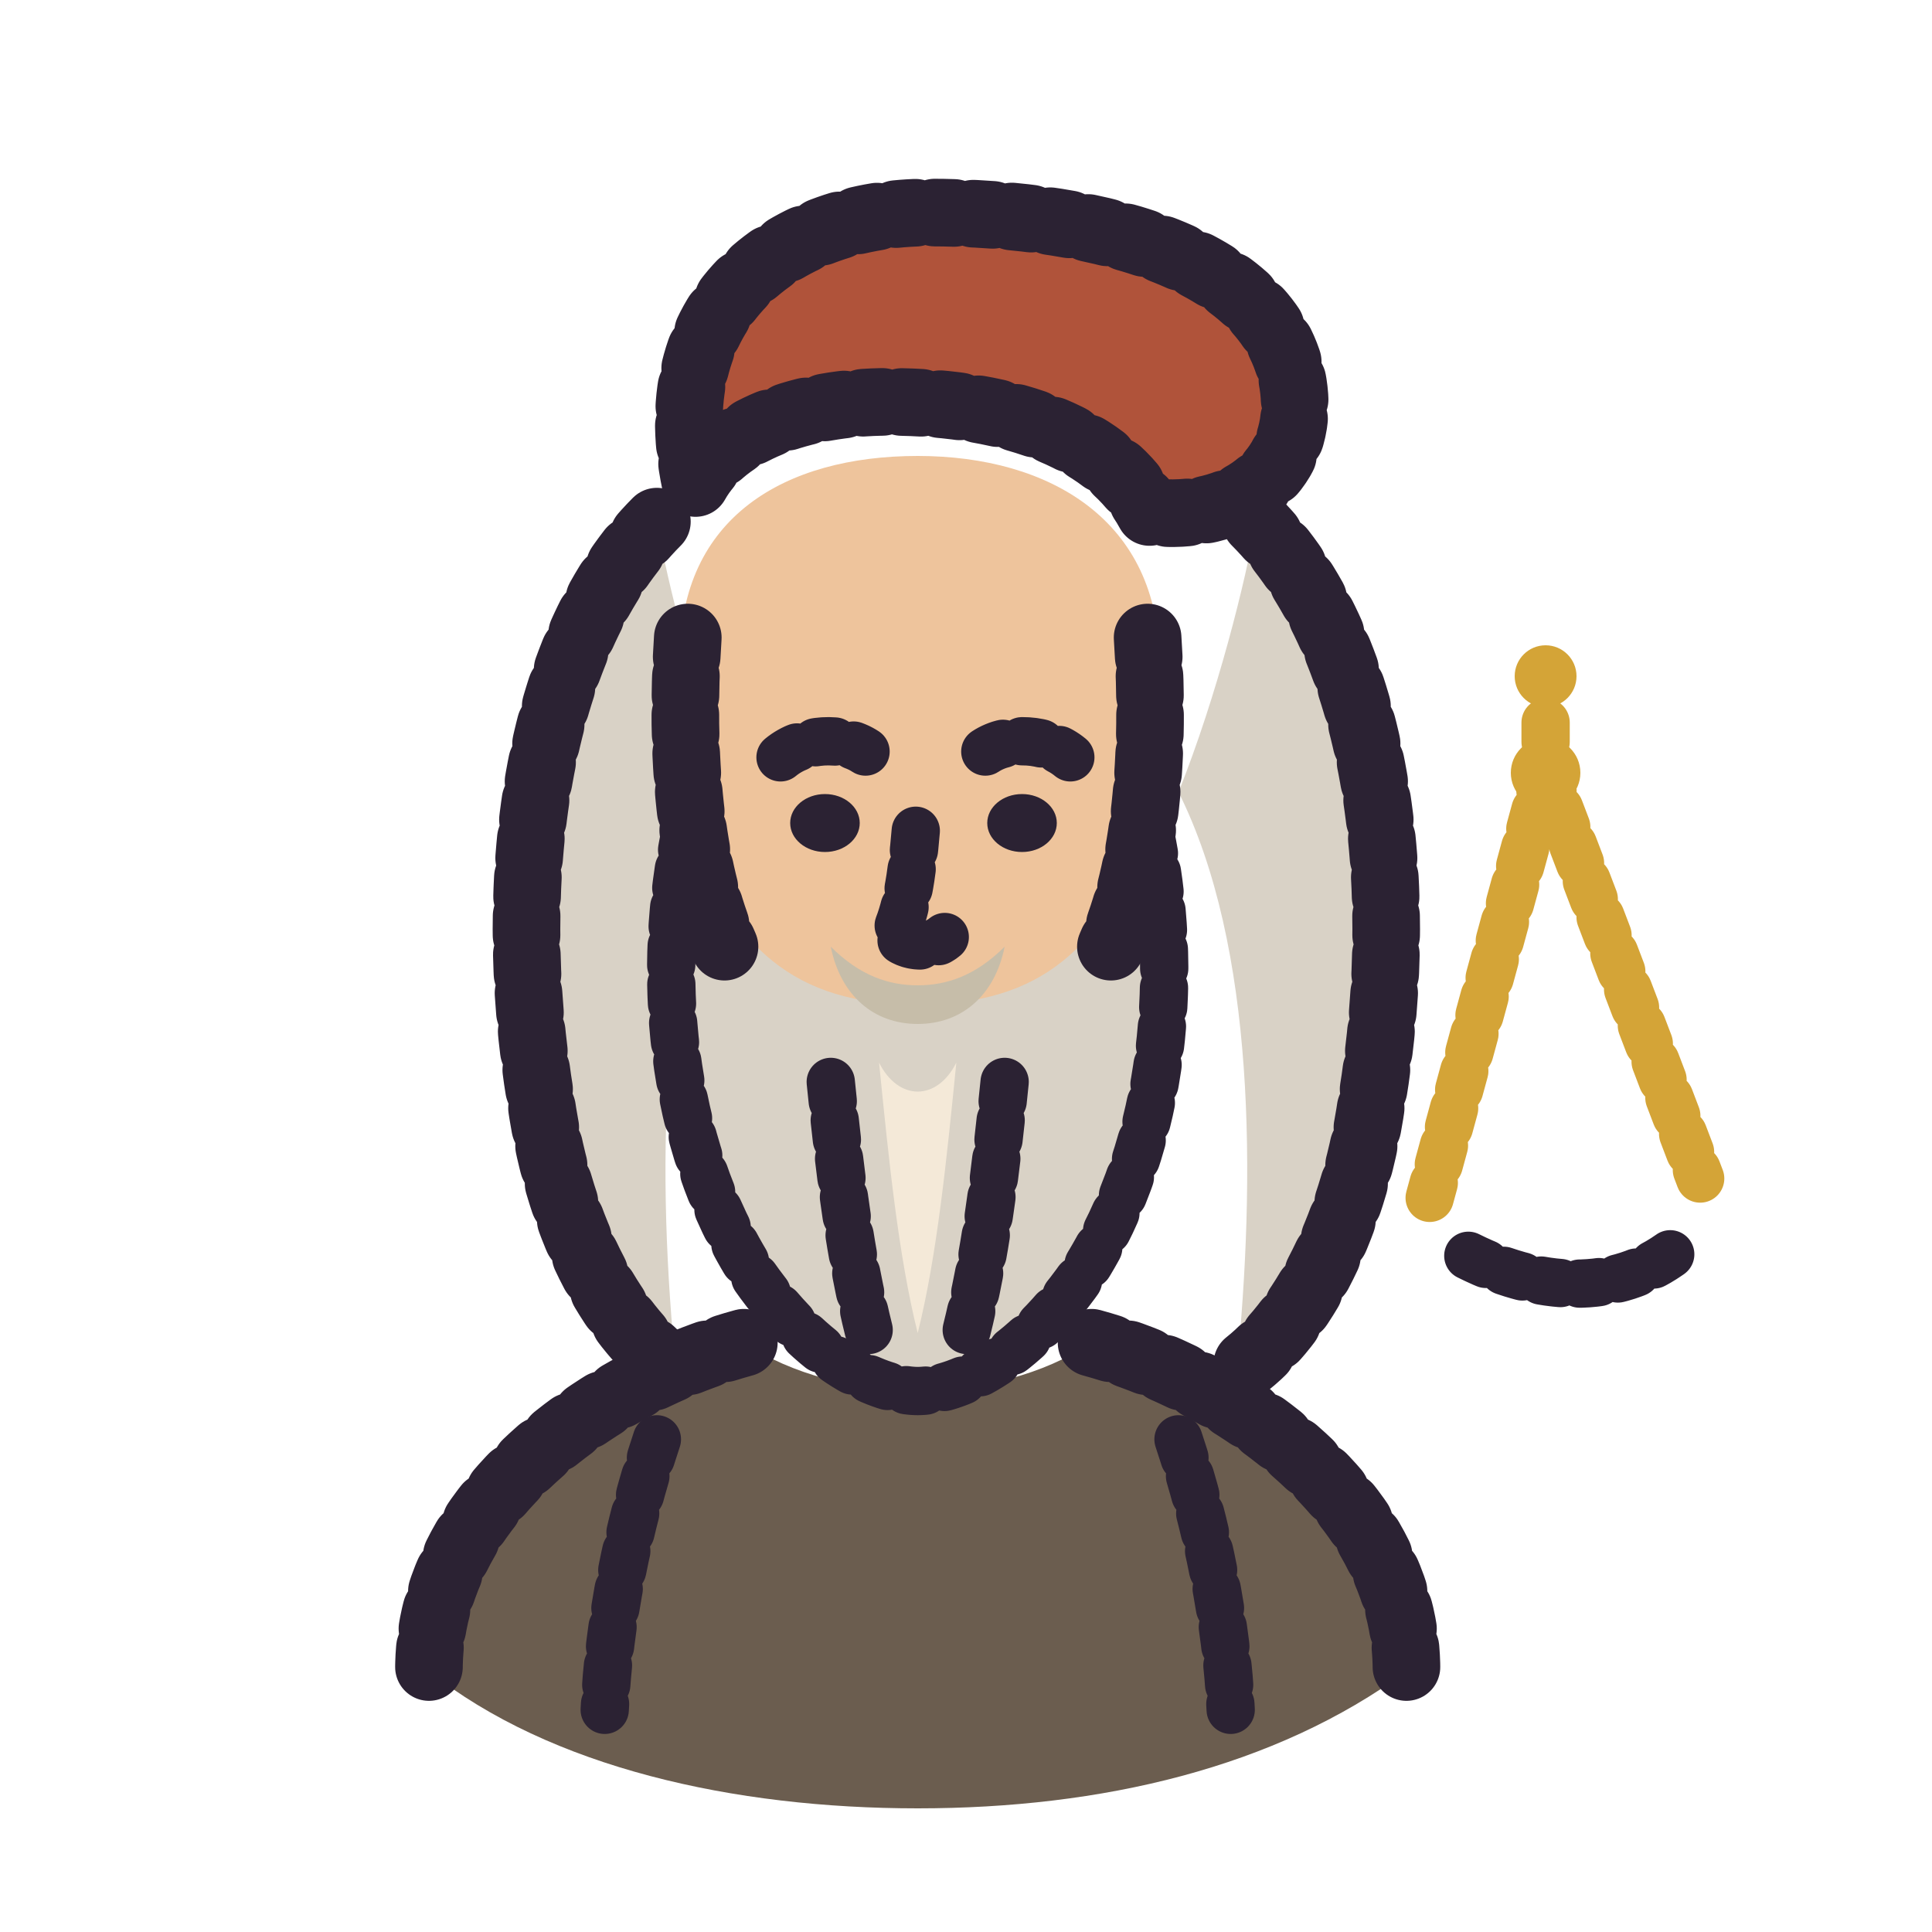
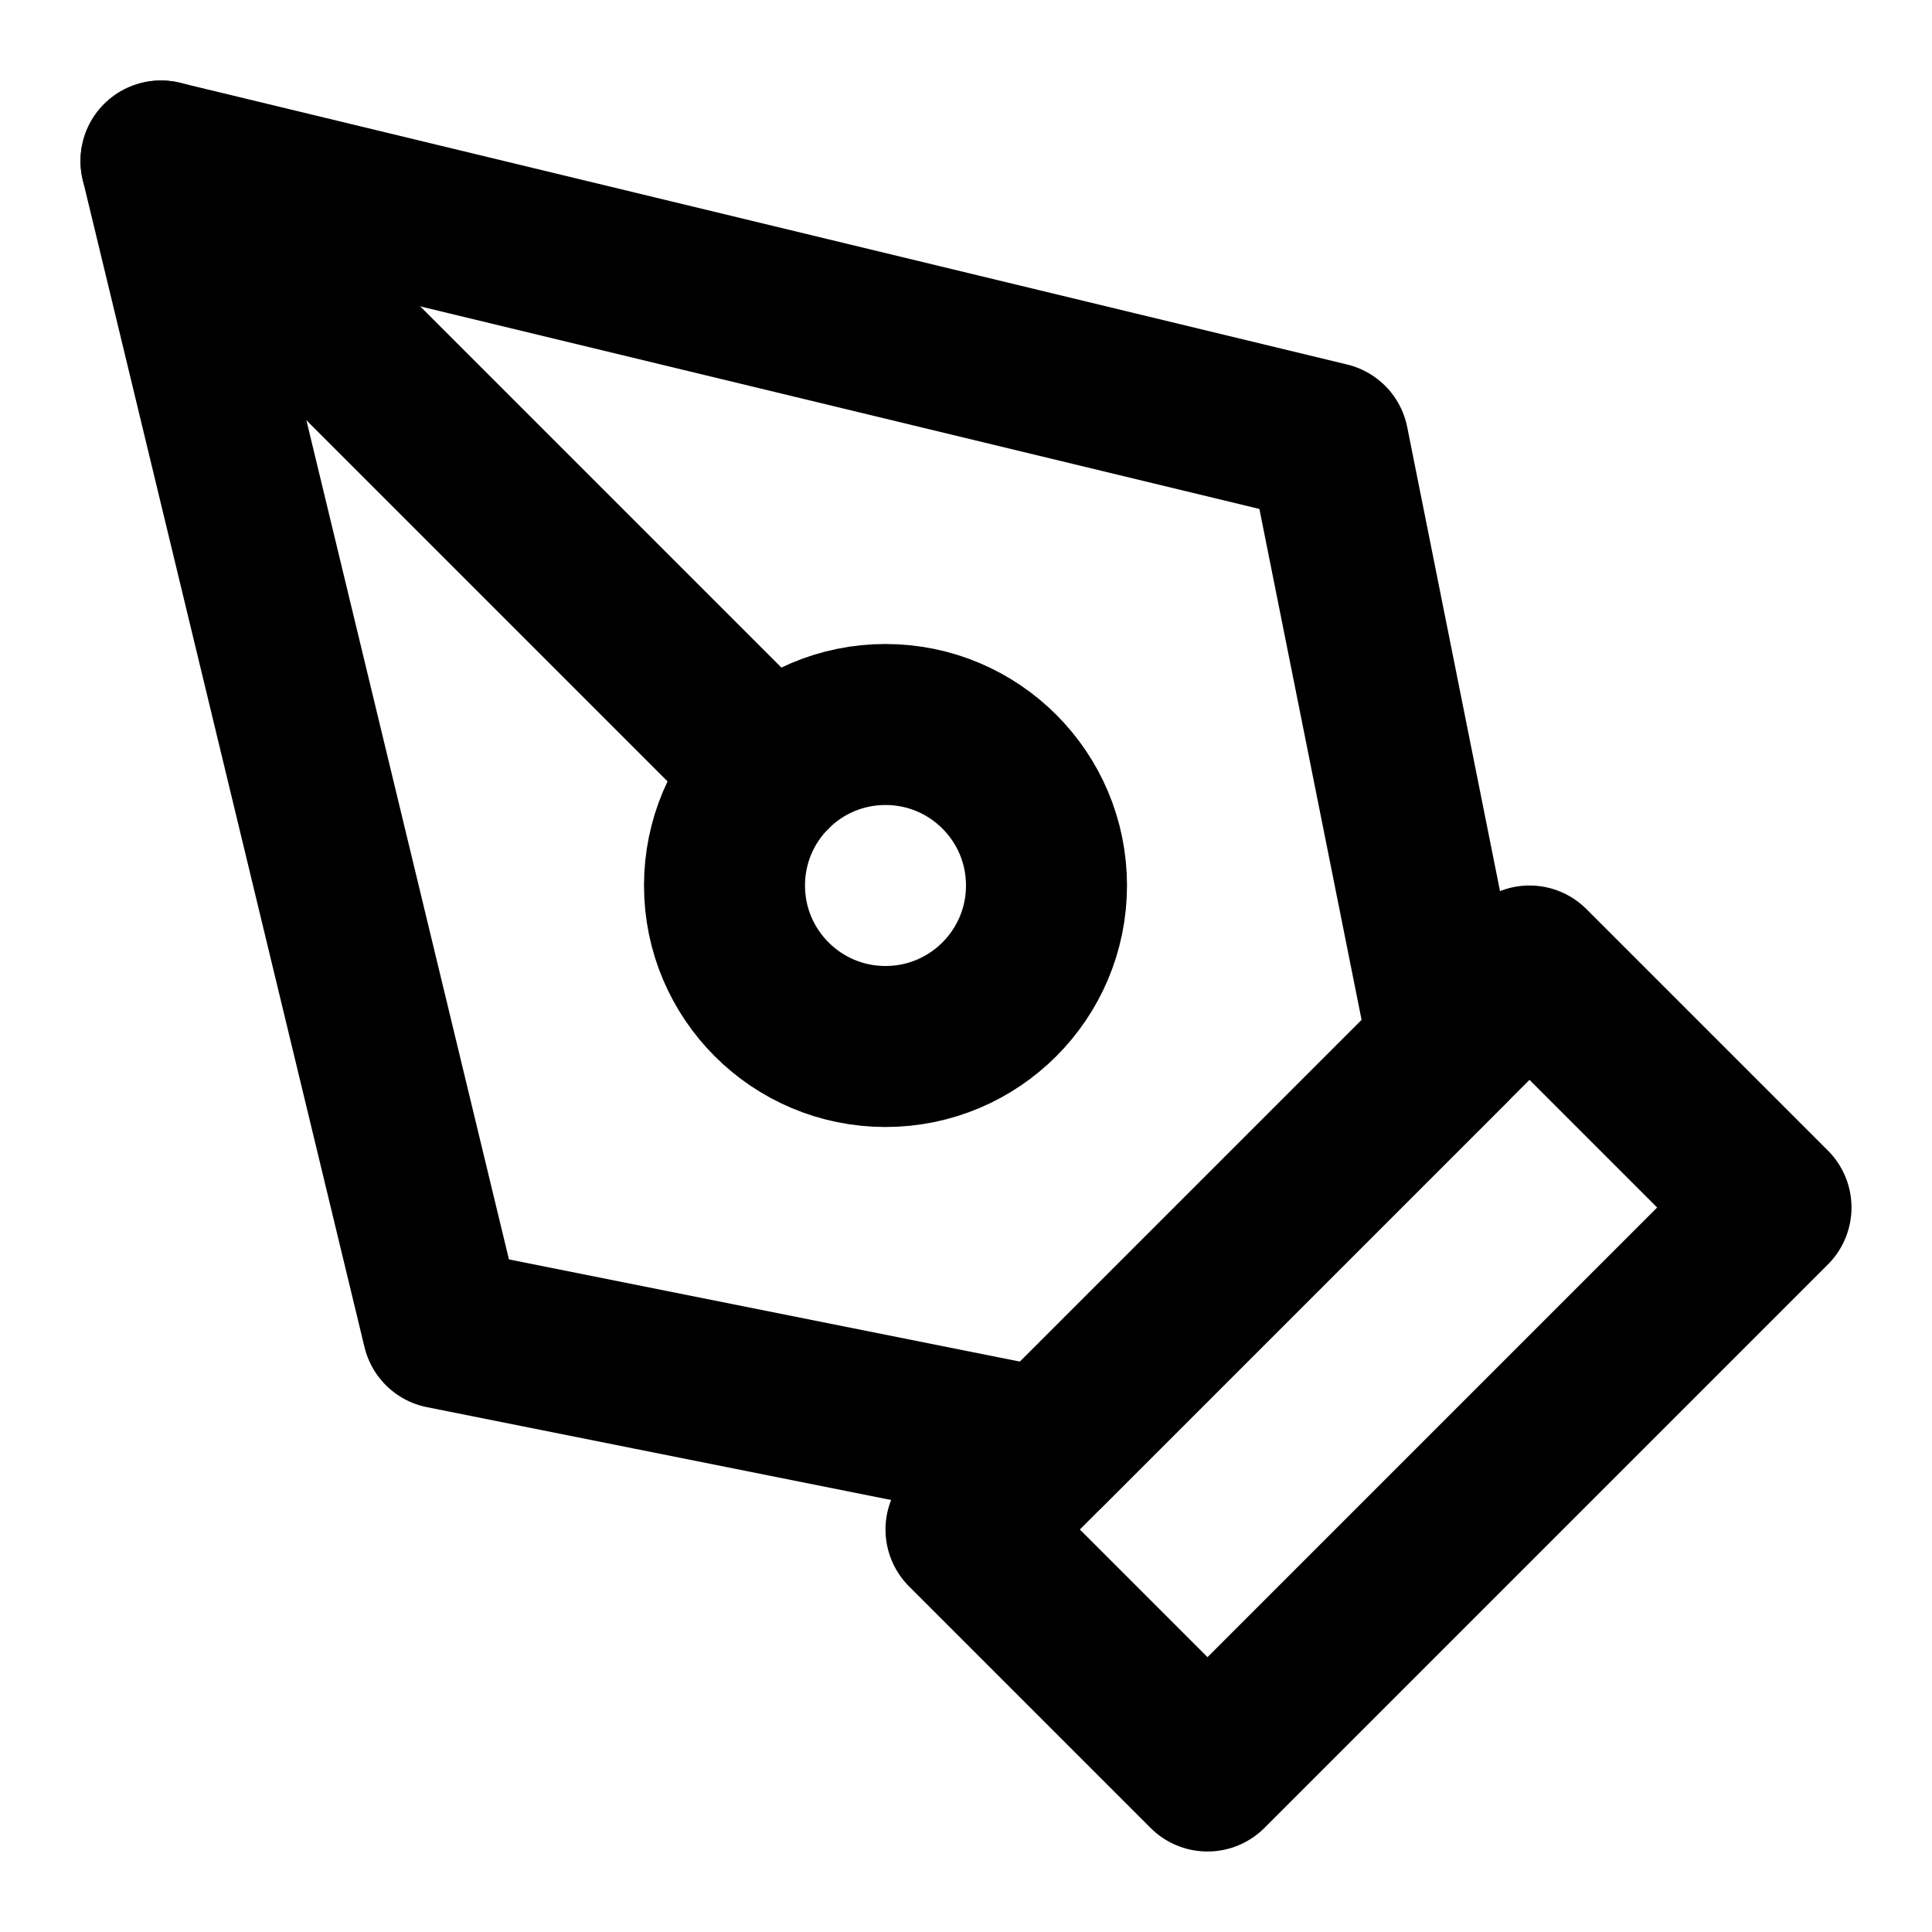
- <svg xmlns="http://www.w3.org/2000/svg" viewBox="0 0 100 100" aria-hidden="true" stroke-linecap="round" stroke-linejoin="round">
-   <path d="M38.5 69.5C33 71 27.5 74.5 24.5 79C22.6 82 22.2 84.5 22.2 86.5C28.5 91.5 38 93.6 47.5 93.6C57 93.6 66 91.5 72.8 86.5C72.8 84.5 72.4 82 70.5 79C67.5 74.5 62 71 56.5 69.5C51.5 72.8 43.5 72.8 38.5 69.5Z" fill="#6b5d4f">
-     <animate attributeName="opacity" values="0;0;1" keyTimes="0;0.674;1" dur="0.86s" begin="0s" fill="freeze" />
-   </path>
-   <path d="M34 27C28 33 26 45 28 57C29 64 32 69 35 71C34 61 34 49 38 41C36 36 34.5 30 34 27ZM65 27C71 33 73 45 71 57C70 64 67 69 64 71C65 61 65 49 61 41C63 36 64.5 30 65 27Z" fill="#d9d2c6">
-     <animate attributeName="opacity" values="0;0;1" keyTimes="0;0.517;1" dur="0.58s" begin="0s" fill="freeze" />
-   </path>
-   <path d="M35.2 34C35.2 26.8 40.6 23.6 47.5 23.6C54.4 23.6 60 27 60 34.2C60 43.5 58 50.8 54.2 54.8C50.4 58.8 44.6 58.7 40.9 54.6C37.2 50.4 35.2 43 35.2 34Z" fill="#eec49c">
-     <animate attributeName="opacity" values="0;0;1" keyTimes="0;0.548;1" dur="0.62s" begin="0s" fill="freeze" />
-   </path>
-   <path d="M40.9 42.6a1.8 1.5 0 1 0 3.6 0a1.8 1.5 0 1 0-3.6 0ZM51.1 42.6a1.8 1.5 0 1 0 3.6 0a1.8 1.5 0 1 0-3.6 0Z" fill="#2b2233">
-     <animate attributeName="opacity" values="0;0;1" keyTimes="0;0.571;1" dur="0.42s" begin="0s" fill="freeze" />
-   </path>
-   <path d="M35.5 43C34 50 34.5 59 39 66C42.5 71 46 72 47.5 72C49 72 52.5 71 56 66C60.5 59 61 50 59.5 43C57 49 54 52 47.5 52C41 52 38 49 35.5 43Z" fill="#d9d2c6">
-     <animate attributeName="opacity" values="0;0;1" keyTimes="0;0.633;1" dur="0.6s" begin="0s" fill="freeze" />
-   </path>
-   <path d="M45.5 55C46 60 46.5 65 47.5 69C48.5 65 49 60 49.5 55C48.5 57 46.5 57 45.5 55Z" fill="#f4e9d8">
-     <animate attributeName="opacity" values="0;0;1" keyTimes="0;0.72;1" dur="0.7s" begin="0s" fill="freeze" />
-   </path>
-   <path d="M43 49C44.5 50.5 46 51 47.5 51C49 51 50.5 50.5 52 49C51.5 51.5 49.8 53 47.5 53C45.2 53 43.5 51.5 43 49Z" fill="#c6bda9">
-     <animate attributeName="opacity" values="0;0;1" keyTimes="0;0.7;1" dur="0.72s" begin="0s" fill="freeze" />
-   </path>
-   <path d="M36 25C34 15.5 41 11 48 11C57 11 66.5 13.5 67 20.5C67.3 24.5 64 27 59.5 26.5C57.5 22.8 52.5 20.8 46 20.8C41.5 20.8 37.5 22.3 36 25Z" fill="#b0533a">
-     <animate attributeName="opacity" values="0;0;1" keyTimes="0;0.548;1" dur="0.62s" begin="0s" fill="freeze" />
-   </path>
-   <path d="M78.2 40a1.8 1.8 0 1 0 3.6 0a1.8 1.8 0 1 0-3.6 0ZM78.4 35a1.6 1.6 0 1 0 3.2 0a1.6 1.6 0 1 0-3.2 0Z" fill="#d4a437">
-     <animate attributeName="opacity" values="0;0;1" keyTimes="0;0.85;1" dur="1s" begin="0s" fill="freeze" />
-   </path>
-   <path d="M35.6 33C35.2 39 35.7 45 37.5 49M59.4 33C59.8 39 59.3 45 57.5 49" fill="none" stroke="#2b2233" stroke-width="3.5" pathLength="1" stroke-dasharray="1">
-     <animate attributeName="stroke-dashoffset" values="1.01;0" keyTimes="0;1" calcMode="spline" keySplines=".4 0 .2 1" dur="0.24s" begin="0s" fill="freeze" />
-   </path>
-   <path d="M40.4 39.2C41.6 38.2 43.6 38.1 44.8 38.9" fill="none" stroke="#2b2233" stroke-width="2.5" pathLength="1" stroke-dasharray="1">
-     <animate attributeName="stroke-dashoffset" values="1.01;1.01;0" keyTimes="0;0.467;1" calcMode="spline" keySplines="0 0 1 1;.4 0 .2 1" dur="0.3s" begin="0s" fill="freeze" />
-   </path>
-   <path d="M51 38.9C52.2 38.1 54.2 38.2 55.4 39.2" fill="none" stroke="#2b2233" stroke-width="2.5" pathLength="1" stroke-dasharray="1">
-     <animate attributeName="stroke-dashoffset" values="1.01;1.01;0" keyTimes="0;0.5;1" calcMode="spline" keySplines="0 0 1 1;.4 0 .2 1" dur="0.32s" begin="0s" fill="freeze" />
-   </path>
-   <path d="M47.4 43C47.2 45.4 46.9 47.2 46.3 48.4C47 49.1 48.2 49.1 48.9 48.5" fill="none" stroke="#2b2233" stroke-width="2.5" pathLength="1" stroke-dasharray="1">
-     <animate attributeName="stroke-dashoffset" values="1.01;1.01;0" keyTimes="0;0.529;1" calcMode="spline" keySplines="0 0 1 1;.4 0 .2 1" dur="0.34s" begin="0s" fill="freeze" />
-   </path>
-   <path d="M34 27C28 33 26 45 28 57C29 64 32 69 35 71M65 27C71 33 73 45 71 57C70 64 67 69 64 71" fill="none" stroke="#2b2233" stroke-width="3.5" pathLength="1" stroke-dasharray="1">
-     <animate attributeName="stroke-dashoffset" values="1.01;1.01;0" keyTimes="0;0.238;1" calcMode="spline" keySplines="0 0 1 1;.4 0 .2 1" dur="0.42s" begin="0s" fill="freeze" />
-   </path>
-   <path d="M35.5 43C34 50 34.5 59 39 66C42.5 71 46 72 47.5 72C49 72 52.5 71 56 66C60.5 59 61 50 59.5 43" fill="none" stroke="#2b2233" stroke-width="2.5" pathLength="1" stroke-dasharray="1">
-     <animate attributeName="stroke-dashoffset" values="1.01;1.01;0" keyTimes="0;0.6;1" calcMode="spline" keySplines="0 0 1 1;.4 0 .2 1" dur="0.5s" begin="0s" fill="freeze" />
-   </path>
-   <path d="M43 56C43.5 61 44 65 45 69M52 56C51.5 61 51 65 50 69" fill="none" stroke="#2b2233" stroke-width="2.5" pathLength="1" stroke-dasharray="1">
-     <animate attributeName="stroke-dashoffset" values="1.01;1.01;0" keyTimes="0;0.72;1" calcMode="spline" keySplines="0 0 1 1;.4 0 .2 1" dur="0.62s" begin="0s" fill="freeze" />
-   </path>
-   <path d="M36 25C34 15.5 41 11 48 11C57 11 66.5 13.5 67 20.5C67.3 24.5 64 27 59.5 26.5M36 25C37.5 22.3 41.5 20.8 46 20.8C52.5 20.8 57.5 22.8 59.5 26.5" fill="none" stroke="#2b2233" stroke-width="3.5" pathLength="1" stroke-dasharray="1">
-     <animate attributeName="stroke-dashoffset" values="1.01;1.01;0" keyTimes="0;0.35;1" calcMode="spline" keySplines="0 0 1 1;.4 0 .2 1" dur="0.5s" begin="0s" fill="freeze" />
-   </path>
-   <path d="M38.5 69.5C33 71 27.5 74.5 24.5 79C22.6 82 22.2 84.5 22.2 86.5" fill="none" stroke="#2b2233" stroke-width="3.5" pathLength="1" stroke-dasharray="1">
-     <animate attributeName="stroke-dashoffset" values="1.01;1.01;0" keyTimes="0;0.714;1" calcMode="spline" keySplines="0 0 1 1;.4 0 .2 1" dur="0.7s" begin="0s" fill="freeze" />
-   </path>
-   <path d="M56.5 69.5C62 71 67.5 74.5 70.5 79C72.4 82 72.8 84.5 72.8 86.5" fill="none" stroke="#2b2233" stroke-width="3.5" pathLength="1" stroke-dasharray="1">
-     <animate attributeName="stroke-dashoffset" values="1.01;1.01;0" keyTimes="0;0.73;1" calcMode="spline" keySplines="0 0 1 1;.4 0 .2 1" dur="0.74s" begin="0s" fill="freeze" />
-   </path>
-   <path d="M34 74.5C32.5 79 31.5 84 31.3 88.5M61 74.5C62.5 79 63.5 84 63.7 88.5" fill="none" stroke="#2b2233" stroke-width="2.5" pathLength="1" stroke-dasharray="1">
-     <animate attributeName="stroke-dashoffset" values="1.01;1.01;0" keyTimes="0;0.795;1" calcMode="spline" keySplines="0 0 1 1;.4 0 .2 1" dur="0.82s" begin="0s" fill="freeze" />
-   </path>
-   <path d="M80 40L74 62M80 40L88 61" fill="none" stroke="#d4a437" stroke-width="2.5" pathLength="1" stroke-dasharray="1">
-     <animate attributeName="stroke-dashoffset" values="1.01;1.01;0" keyTimes="0;0.78;1" calcMode="spline" keySplines="0 0 1 1;.4 0 .2 1" dur="1s" begin="0s" fill="freeze" />
-   </path>
-   <path d="M80 38.4L80 36.5" fill="none" stroke="#d4a437" stroke-width="2.5" pathLength="1" stroke-dasharray="1">
-     <animate attributeName="stroke-dashoffset" values="1.01;1.01;0" keyTimes="0;0.82;1" calcMode="spline" keySplines="0 0 1 1;.4 0 .2 1" dur="1s" begin="0s" fill="freeze" />
-   </path>
-   <path d="M76 65C80 67 84 67 87 64.5" fill="none" stroke="#2b2233" stroke-width="2.5" pathLength="1" stroke-dasharray="1">
-     <animate attributeName="stroke-dashoffset" values="1.01;1.01;0" keyTimes="0;0.725;1" calcMode="spline" keySplines="0 0 1 1;.4 0 .2 1" dur="0.8s" begin="0s" fill="freeze" />
-   </path>
+ <svg xmlns="http://www.w3.org/2000/svg" viewBox="0 0 24 24" fill="none" stroke="currentColor" stroke-width="2" stroke-linecap="round" stroke-linejoin="round">
+   <path d="M12 19l7-7 3 3-7 7-3-3z" />
+   <path d="M18 13l-1.5-7.5L2 2l3.5 14.5L13 18l5-5z" />
+   <path d="M2 2l7.586 7.586" />
+   <circle cx="11" cy="11" r="2" />
</svg>
